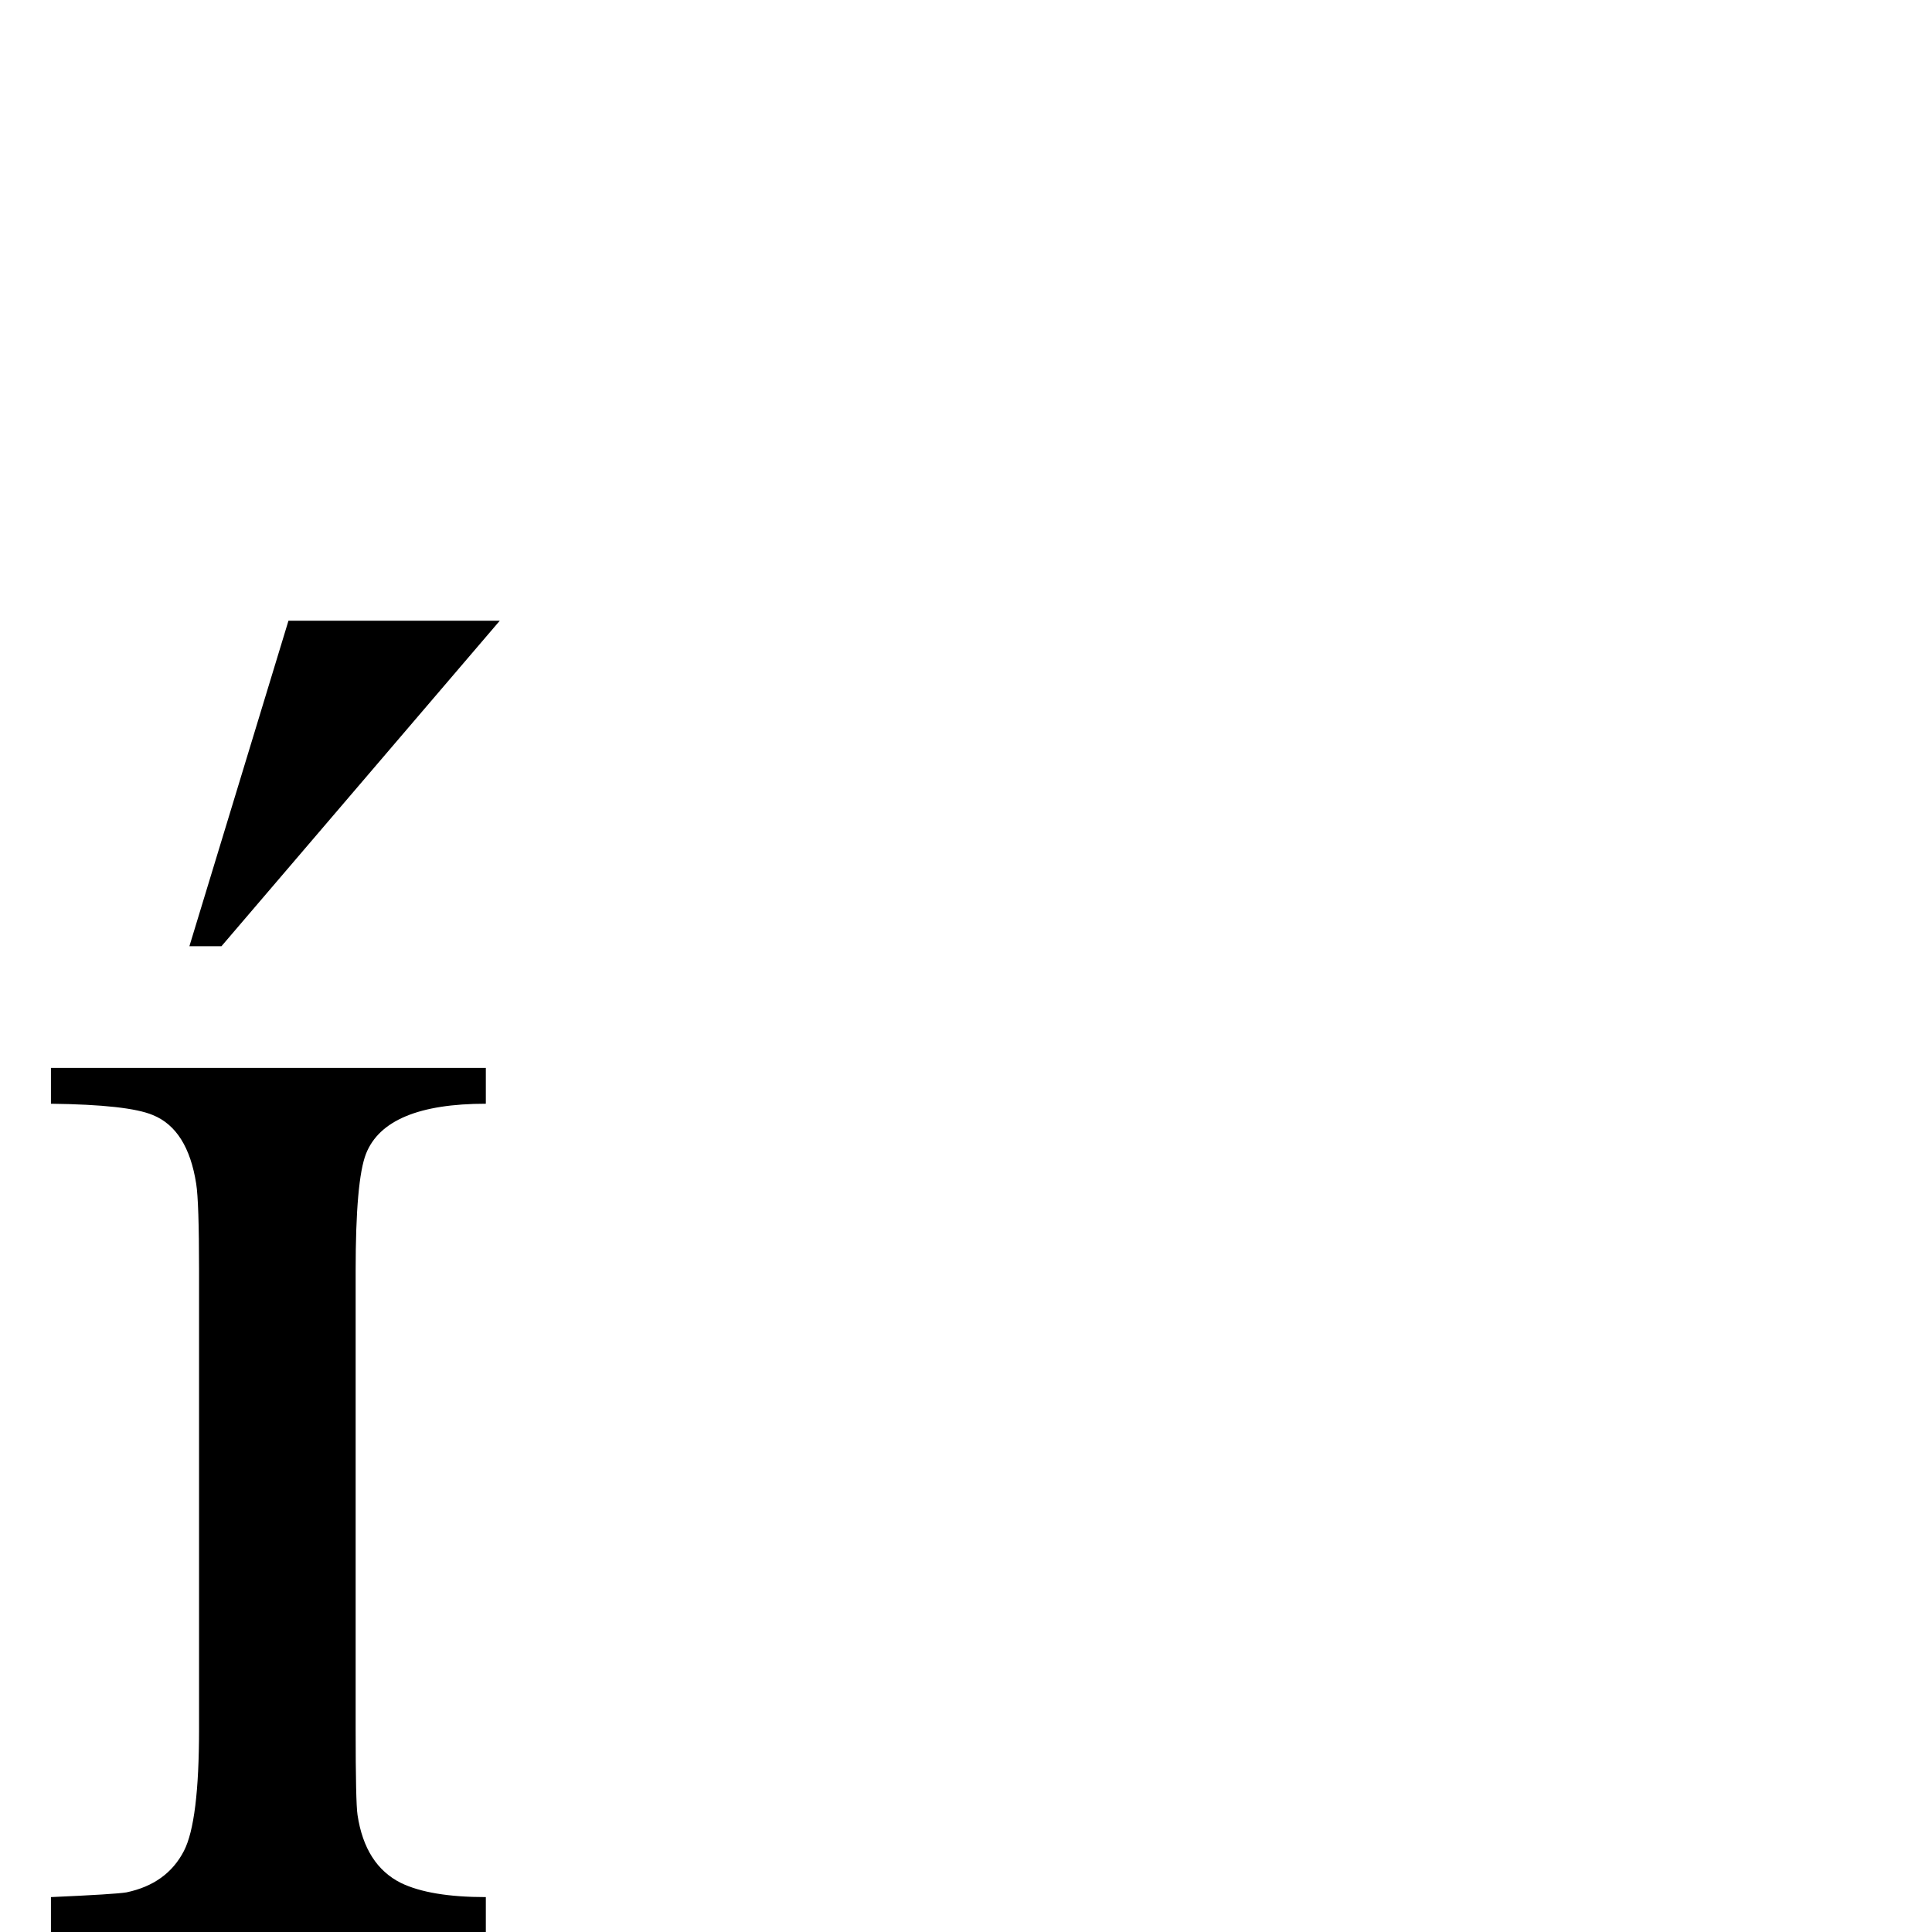
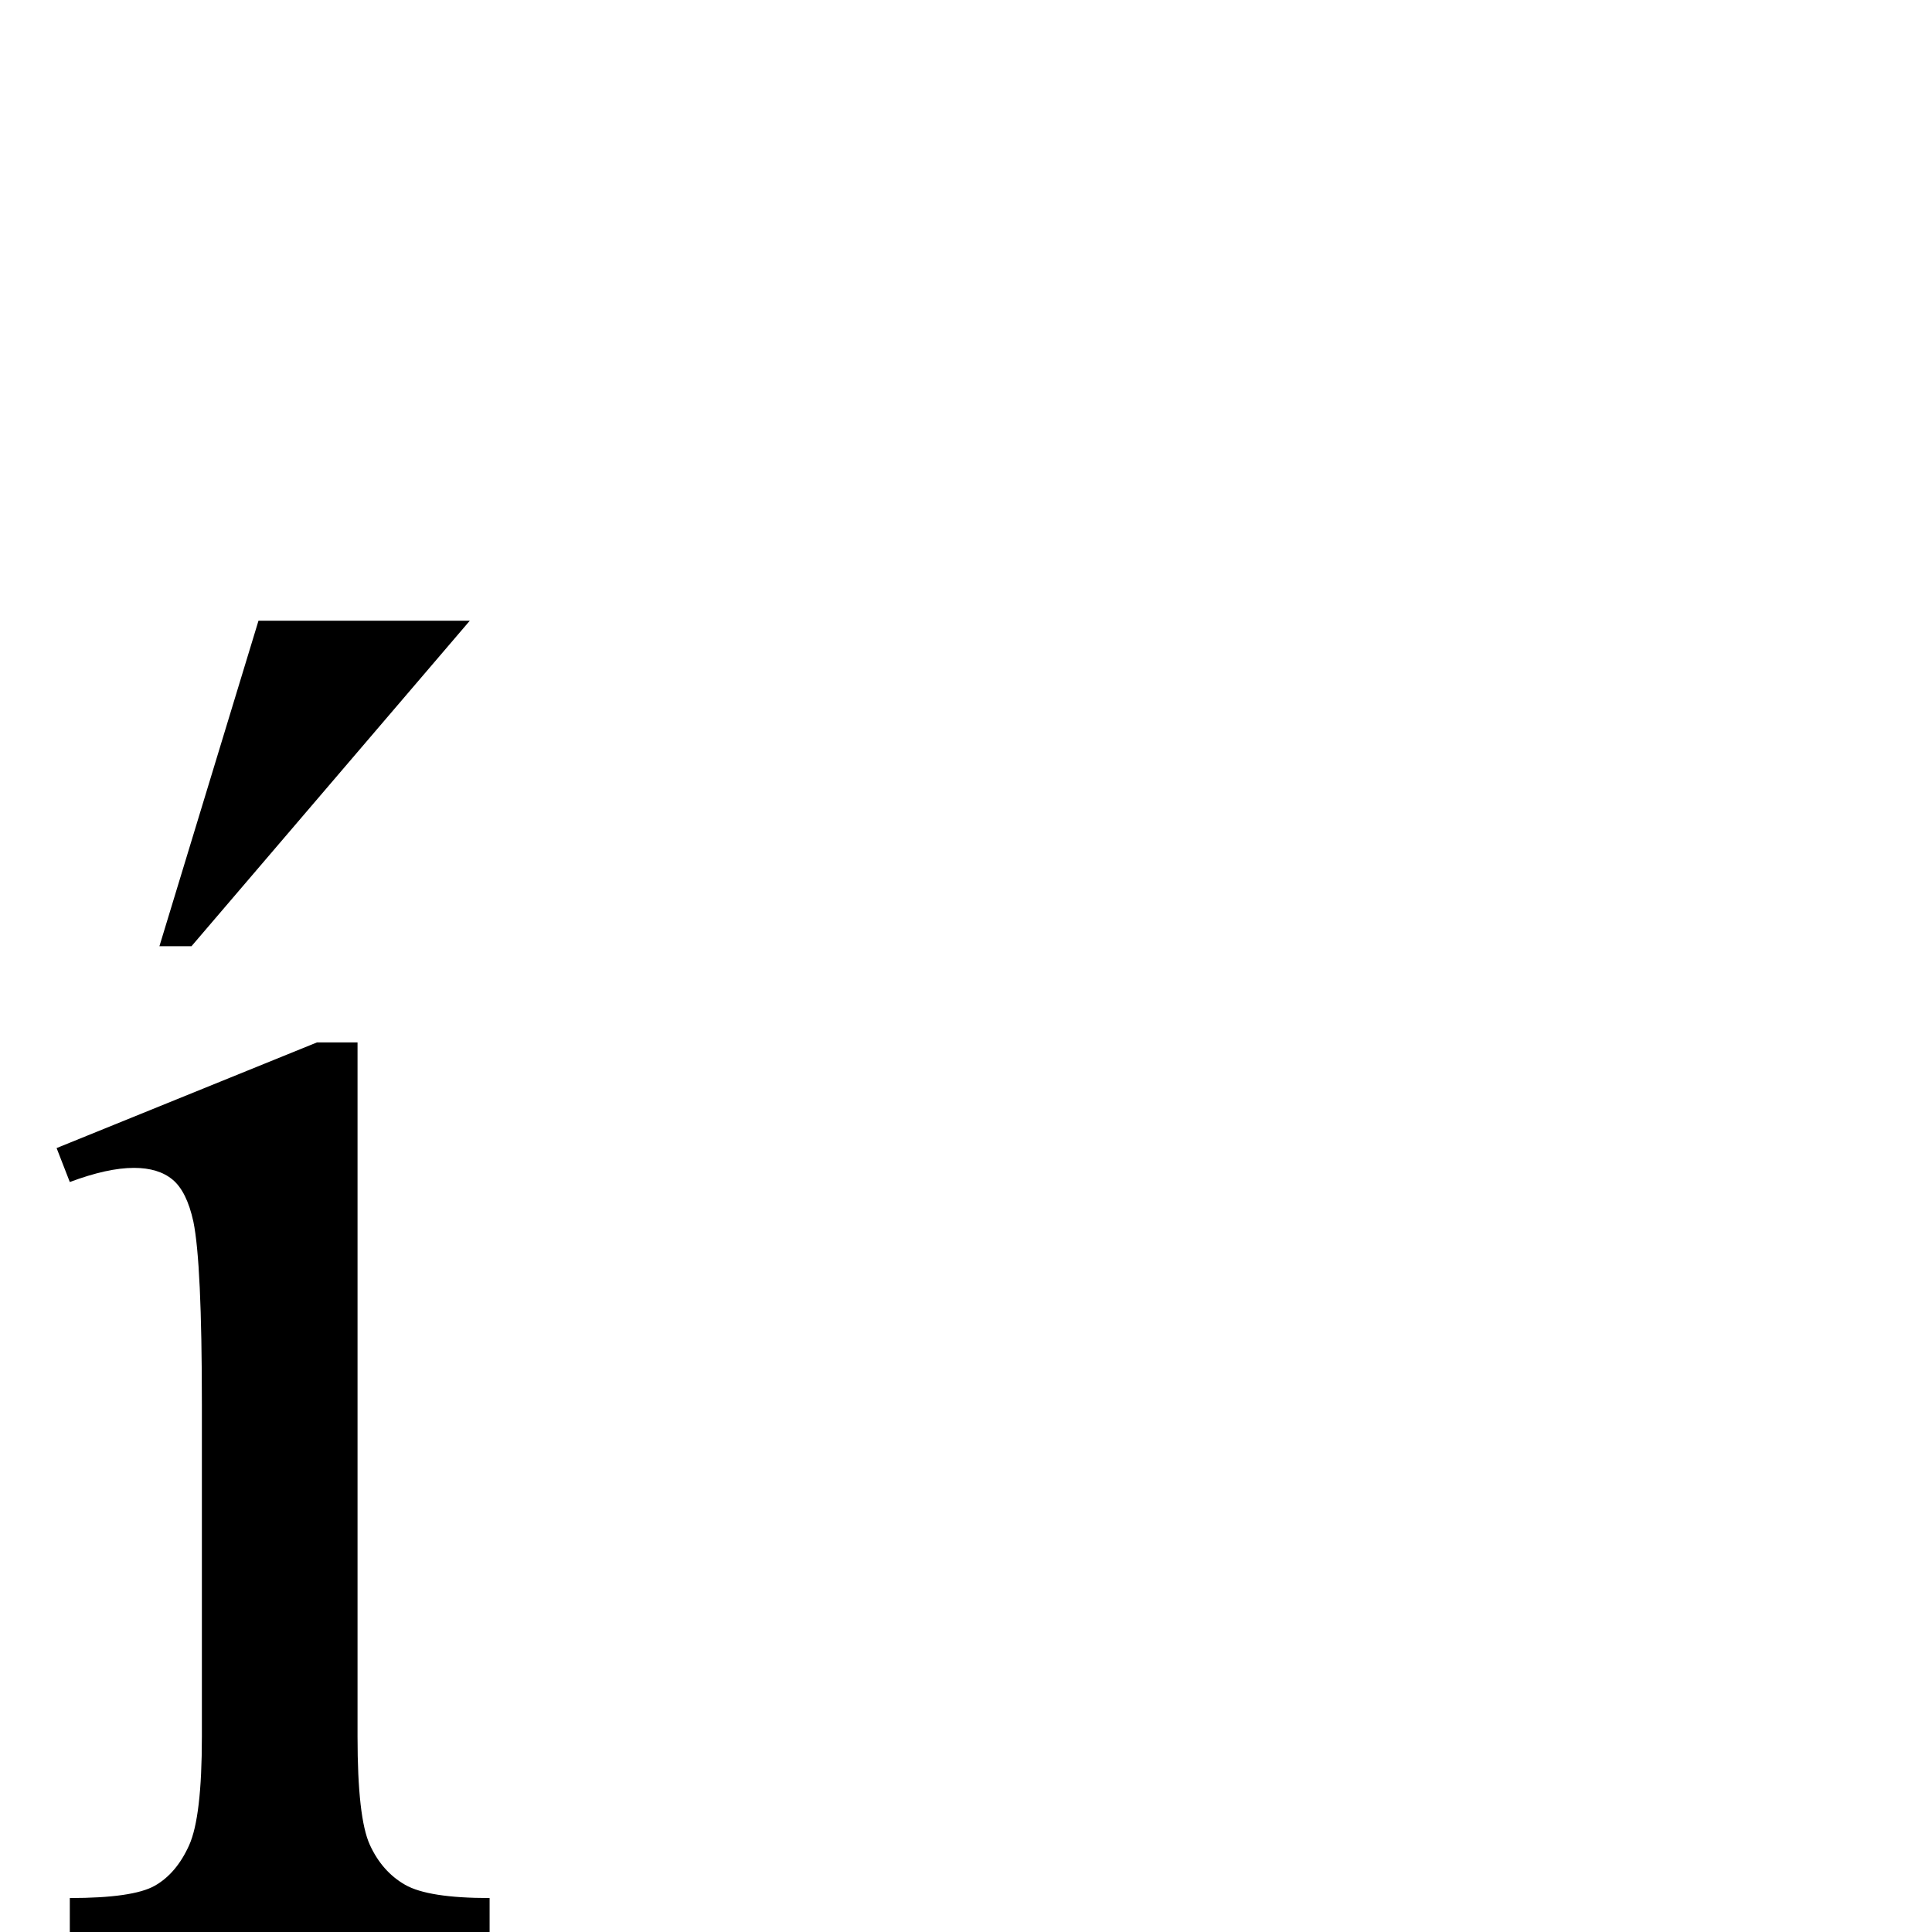
- <svg xmlns="http://www.w3.org/2000/svg" version="1.1" viewBox="0 -410 2048 2048" id="svg2" width="100%" height="100%">
-   <defs id="defs10" />
-   <g transform="matrix(1 0 0 -1 0 1638)" id="g4">
-     <path fill="currentColor" d="M515 0h-461v37q68 3 80 5q43 9 61 44q16 31 16 129v486q0 73 -3 92q-9 58 -46 73q-26 11 -108 12v38h461v-38q-106 0 -127 -53q-11 -28 -11 -124v-486q0 -78 2 -91q8 -53 46 -72q31 -15 90 -15v-37z" id="path6" />
+ <svg xmlns="http://www.w3.org/2000/svg" version="1.1" viewBox="0 -410 2048 2048">
+   <g transform="matrix(1 0 0 -1 0 1638)">
+     <path fill="currentColor" d="M379 943v-736q0 -86 13 -114.5t37.5 -42.5t89.5 -14v-36h-445v36q67 0 90 13t36.5 43t13.5 115v353q0 149 -9 193q-7 32 -22 44.5t-41 12.5q-28 0 -68 -15l-14 36l276 112h43zM498 1390l-295 -345h-34l105 345h224z" />
  </g>
-   <path style="font-size:2048px;font-style:normal;font-variant:normal;font-weight:normal;font-stretch:normal;text-align:start;line-height:125%;letter-spacing:0px;word-spacing:0px;writing-mode:lr-tb;text-anchor:start;fill:#000000;fill-opacity:1;stroke:none;font-family:Serif;-inkscape-font-specification:Serif" d="m 529.782,248 -295,345 -34,0 105,-345 z" id="path3027" />
</svg>
